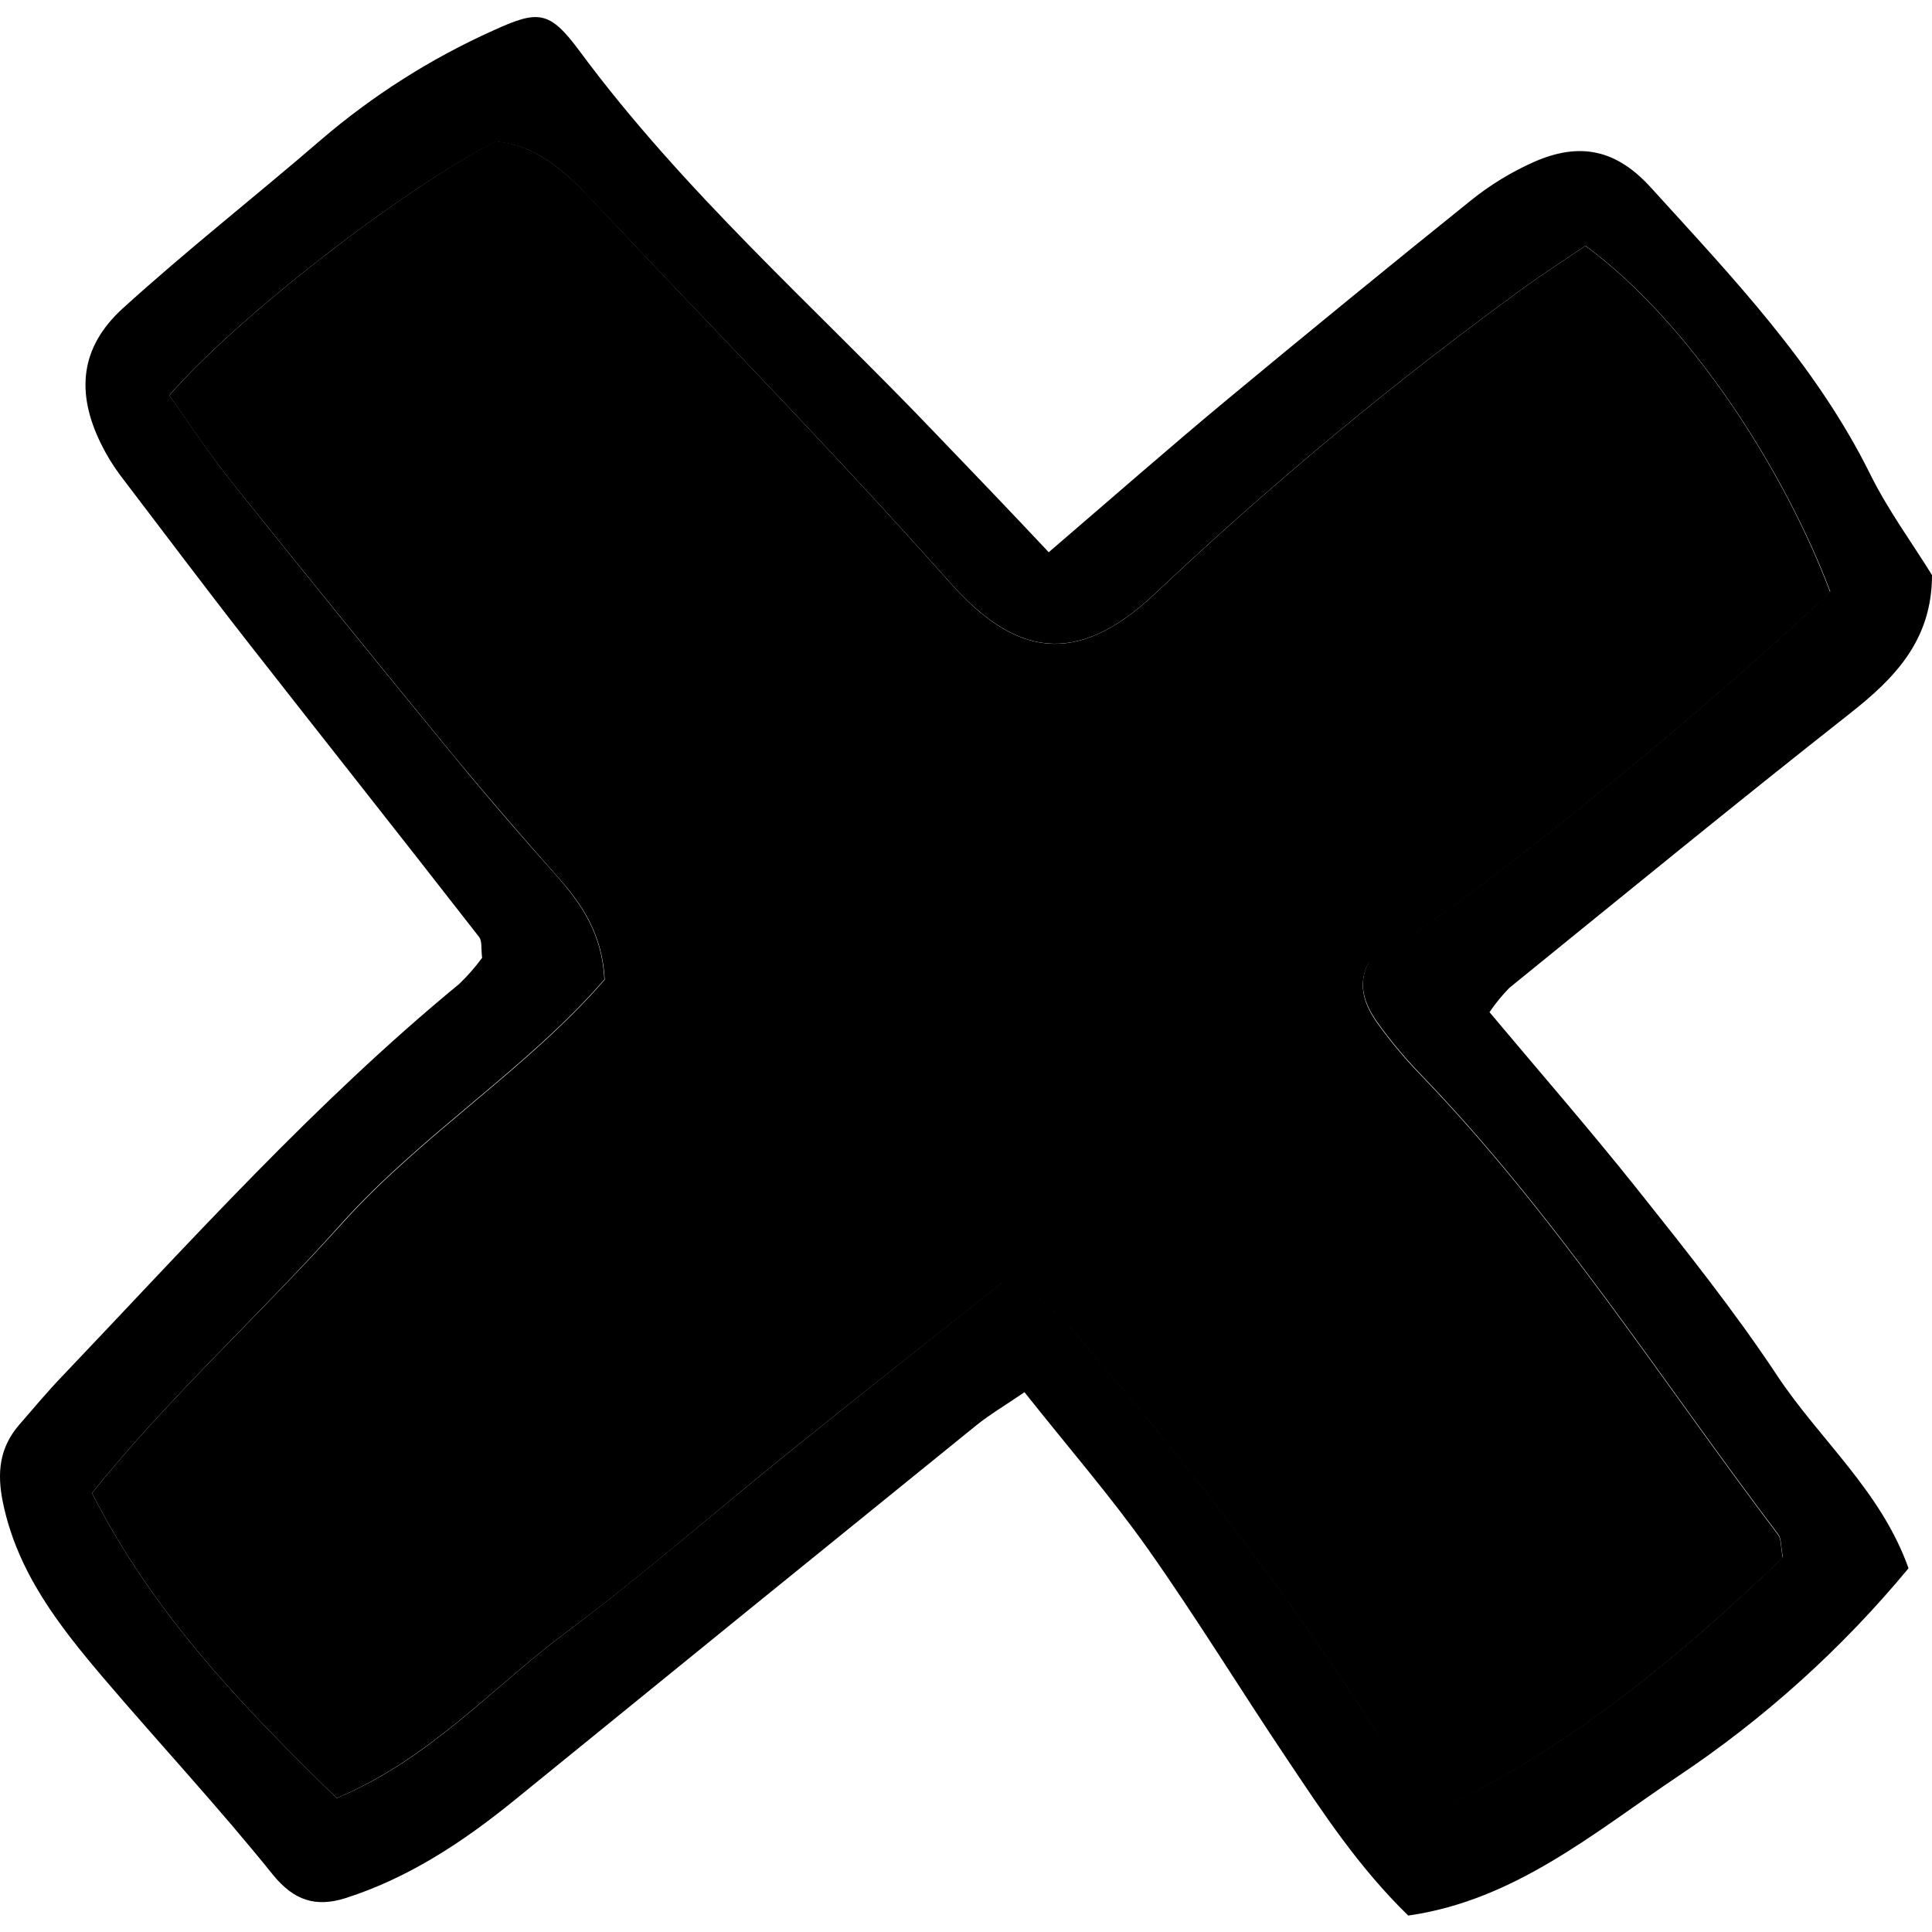
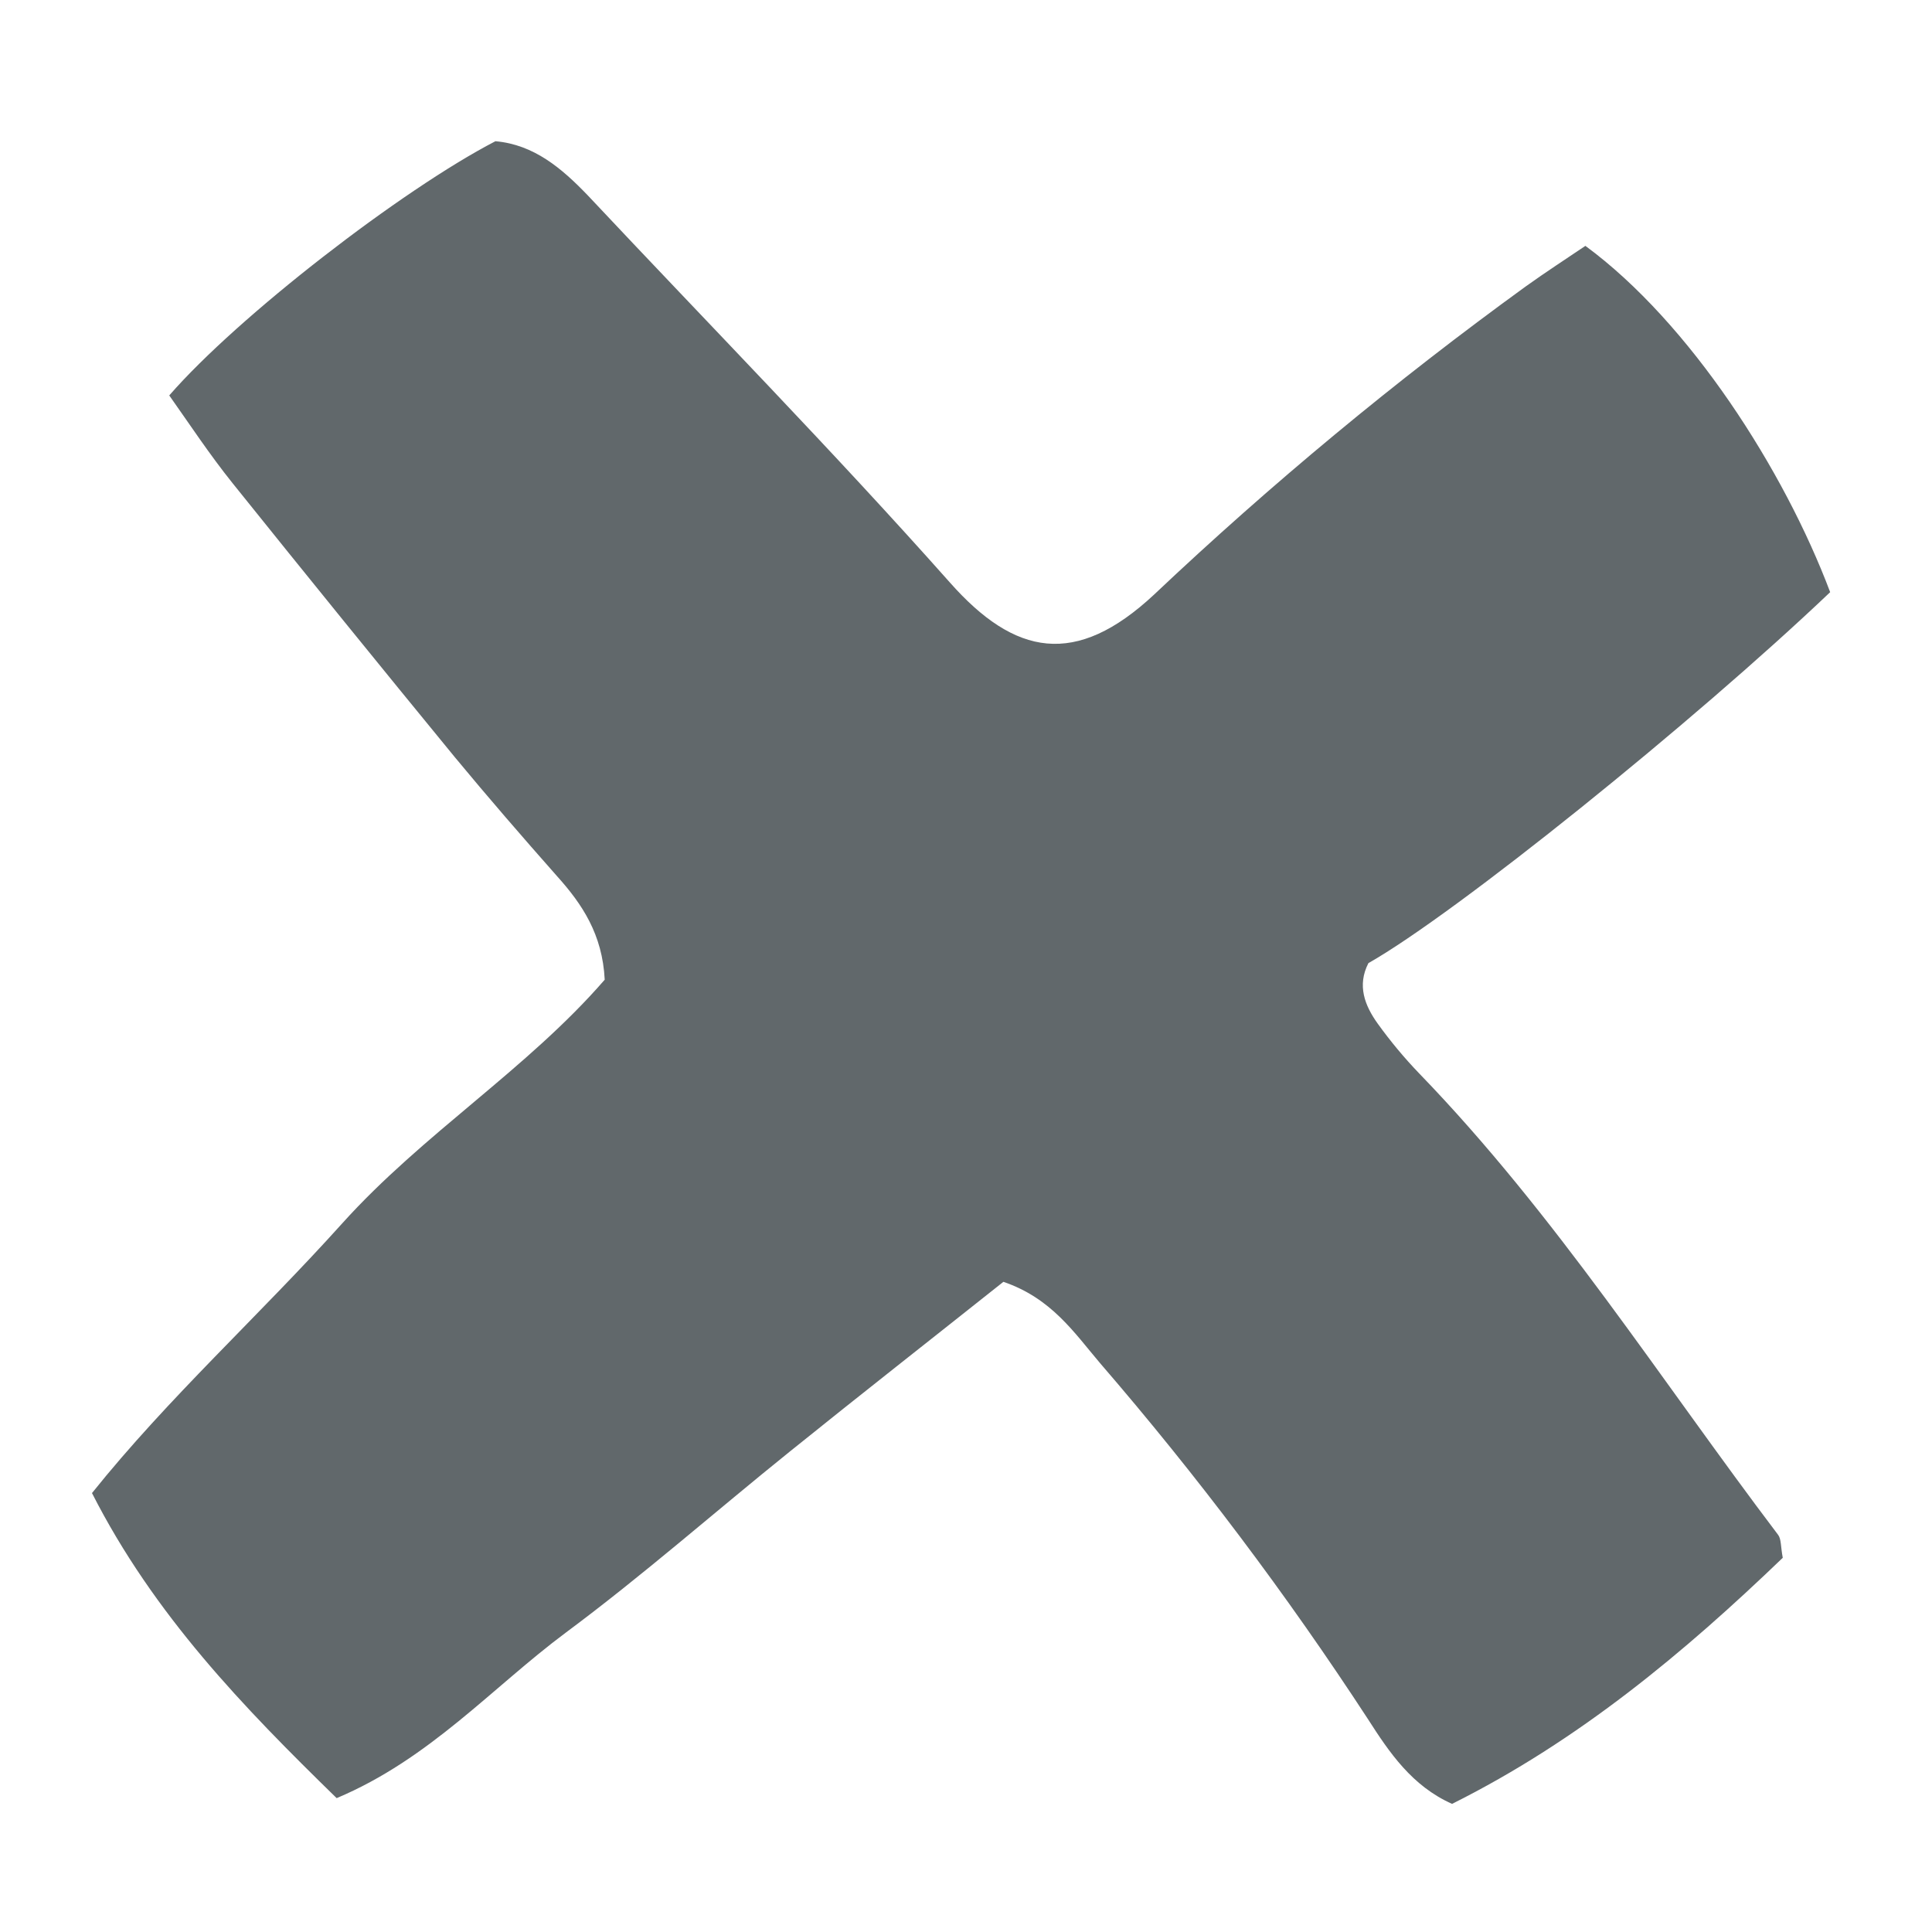
- <svg xmlns="http://www.w3.org/2000/svg" width="800px" height="800px" viewBox="0 -1.53 178.53 178.53">
+ <svg xmlns="http://www.w3.org/2000/svg" width="800px" height="800px" viewBox="0 -1.53 178.53 178.53" fill="none">
  <defs>
-     <style>.cls-1{fill:black;}</style>
+     <style>.cls-1{fill:#61686b;}</style>
  </defs>
  <g id="Layer_2" data-name="Layer 2">
    <g id="Layer_1-2" data-name="Layer 1">
      <path d="M96.91,49.5c5.93-5.09,11.09-9.62,16.36-14Q124.51,26.17,135.91,17a26.34,26.34,0,0,1,5.85-3.57c4.25-1.87,7.62-1.13,10.79,2.37,7.5,8.26,15.24,16.33,20.28,26.51,1.64,3.31,3.87,6.34,5.7,9.3,0,6-3.42,9.52-7.61,12.81-10.58,8.33-21,16.86-31.45,25.34A16.61,16.61,0,0,0,137.64,92c4.6,5.49,9.27,10.85,13.69,16.4s8.94,11.22,12.89,17.18,9.61,10.67,12.14,17.81A99.14,99.14,0,0,1,155,162.65c-7.7,5.17-15.06,11.44-24.87,12.83-4.62-4.5-7.9-9.53-11.22-14.49-4.31-6.42-8.33-13-12.8-19.34-3.44-4.87-7.37-9.4-11.44-14.53-1.82,1.24-3.23,2.07-4.49,3.09Q68.8,147.52,47.48,164.87c-4.7,3.81-9.71,7.13-15.55,9-2.73.86-4.75.25-6.71-2.16-5-6.22-10.49-12.12-15.69-18.22-4.08-4.8-7.93-9.73-9.26-16.18-.57-2.75-.32-5.09,1.53-7.21,1.32-1.51,2.6-3.06,4-4.51,11.85-12.44,23.33-25.25,36.65-36.21a18.68,18.68,0,0,0,2.1-2.4c-.1-.84,0-1.53-.25-1.89-7-9-14.14-18-21.18-27-4.06-5.19-8-10.44-12-15.69a18.22,18.22,0,0,1-1.79-2.93c-2.33-4.73-1.92-8.91,2-12.49,5.93-5.39,12.25-10.34,18.32-15.58a66,66,0,0,1,15.9-10.1c4.2-1.92,5.21-1.88,8,1.88,9.61,13,21.69,23.61,32.76,35.2C89.63,41.83,93,45.34,96.91,49.5ZM31.11,164.63c8.62-3.59,14.36-10.22,21.18-15.3C59.41,144,66.08,138.16,73,132.59c6.64-5.35,13.33-10.63,19.73-15.72,4.44,1.52,6.55,4.71,8.93,7.51a307.16,307.16,0,0,1,24.76,32.9c2,3.09,4.07,6.18,7.77,7.83,11.74-5.86,21.5-14,30.56-22.74-.2-1.05-.13-1.72-.43-2.12-10.87-14.35-20.57-29.61-33.15-42.62A42.47,42.47,0,0,1,127.32,93c-1.2-1.67-1.92-3.53-.86-5.59,8.08-4.58,30.06-22.25,42.67-34.28-4.25-11.23-12.95-24.84-22.62-31.95-1.76,1.19-3.66,2.42-5.5,3.74a344.22,344.22,0,0,0-34.36,28.48c-7.25,6.77-12.86,5.66-18.88-1.12C76.94,40.1,65.5,28.44,54.31,16.56c-2.39-2.53-5-4.73-8.53-5C37.14,16,22,27.7,15.64,35c1.89,2.63,3.74,5.48,5.86,8.12Q31.67,55.84,42,68.42c3.07,3.74,6.24,7.4,9.45,11,2.3,2.6,4.19,5.35,4.4,9.56-7.16,8.25-16.8,14.23-24.24,22.49C24,120,15.56,127.63,8.5,136.44,14.24,147.72,22.52,156.25,31.11,164.63Z" />
      <path class="cls-1" d="M31.11,164.63c-8.59-8.38-16.87-16.91-22.61-28.19C15.56,127.63,24,120,31.64,111.5,39.08,103.24,48.72,97.26,55.88,89c-.21-4.21-2.1-7-4.4-9.56-3.21-3.63-6.38-7.29-9.45-11Q31.7,55.84,21.5,43.13c-2.12-2.64-4-5.49-5.86-8.12C22,27.7,37.14,16,45.78,11.52c3.56.31,6.14,2.51,8.53,5C65.5,28.44,76.94,40.1,87.77,52.29c6,6.78,11.63,7.89,18.88,1.12A344.22,344.22,0,0,1,141,24.93c1.84-1.32,3.74-2.55,5.5-3.74,9.67,7.11,18.37,20.72,22.62,32-12.61,12-34.59,29.7-42.67,34.28-1.06,2.06-.34,3.92.86,5.59a42.47,42.47,0,0,0,3.85,4.62c12.58,13,22.28,28.27,33.15,42.62.3.4.23,1.07.43,2.12-9.06,8.71-18.82,16.88-30.56,22.74-3.7-1.65-5.79-4.74-7.77-7.83a307.16,307.16,0,0,0-24.76-32.9c-2.38-2.8-4.49-6-8.93-7.51C86.33,122,79.64,127.24,73,132.59c-6.92,5.57-13.59,11.45-20.71,16.74C45.47,154.41,39.73,161,31.11,164.63Z" />
    </g>
  </g>
</svg>
